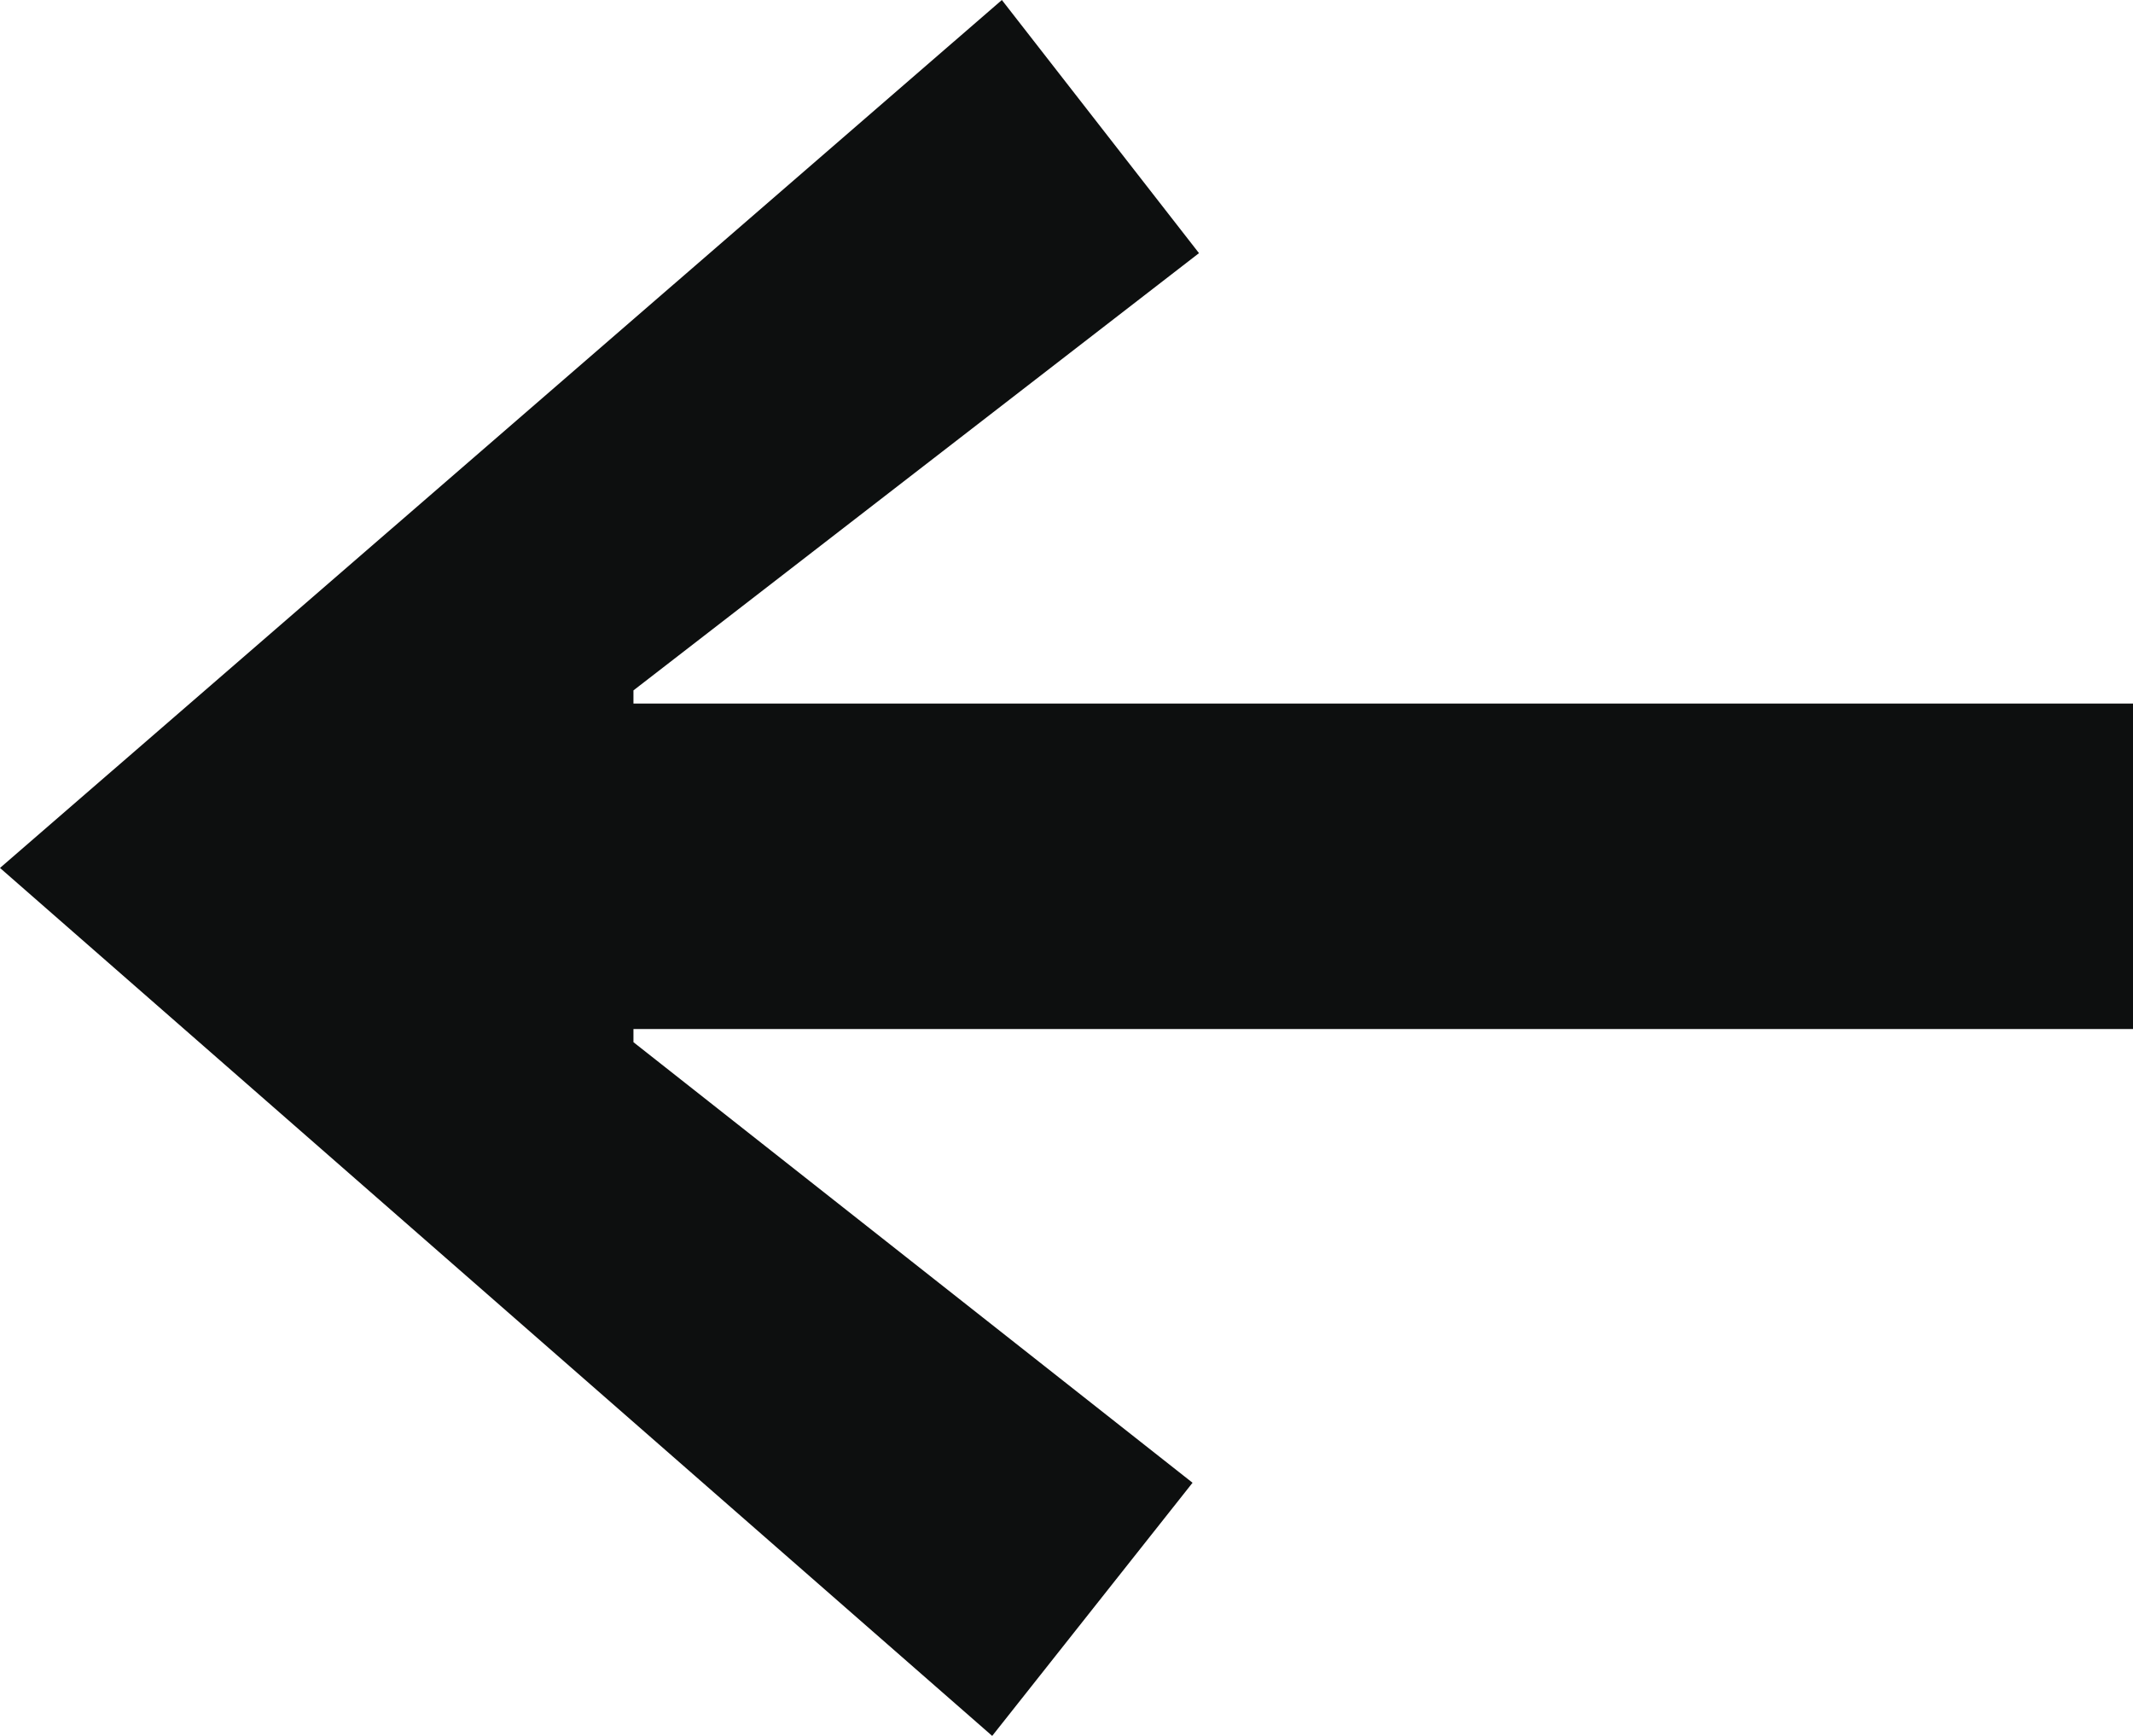
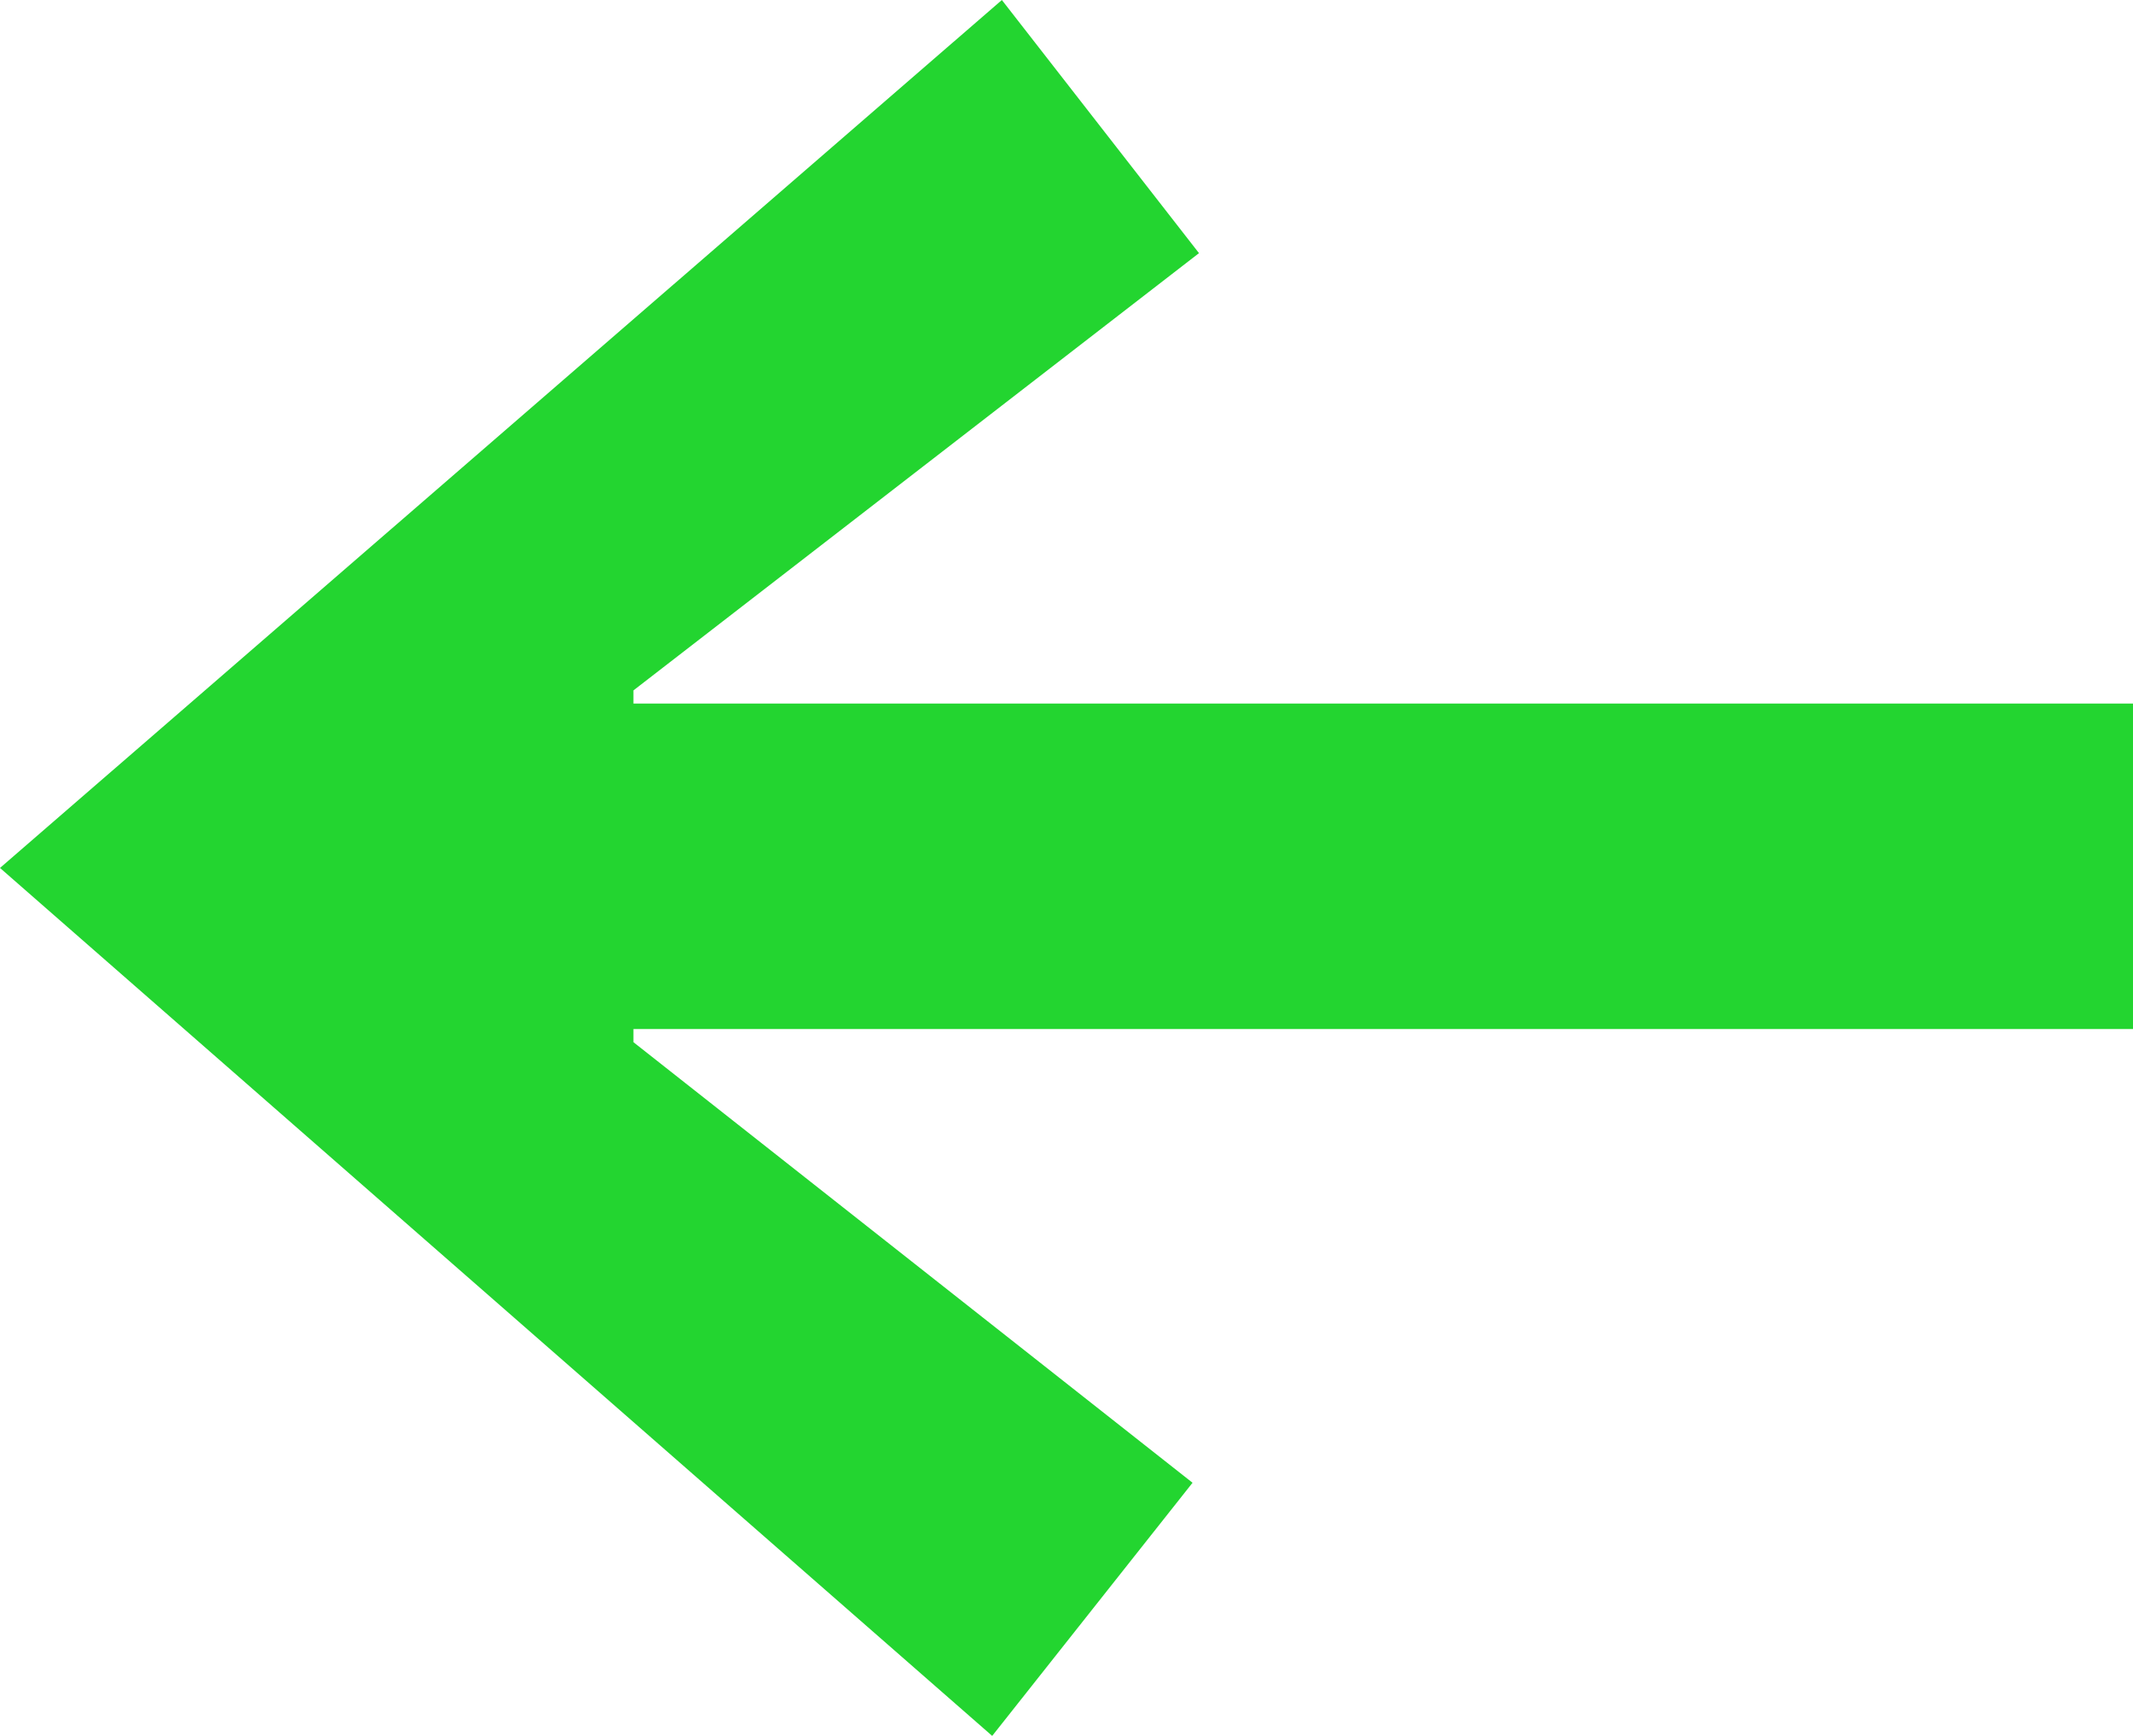
<svg xmlns="http://www.w3.org/2000/svg" width="43" height="35" viewBox="0 0 43 35" fill="none">
-   <path d="M20.197 -0L2.2848e-06 17.5L20.002 35L24.041 29.896L12.77 21.013L12.77 20.748L43 20.748L43 14.185L12.77 14.185L12.77 13.92L24.171 5.104L20.197 -0Z" fill="#0D0F0F" />
+   <path d="M20.197 -0L2.2848e-06 17.5L20.002 35L24.041 29.896L12.77 21.013L12.77 20.748L43 20.748L43 14.185L12.77 14.185L12.77 13.92L24.171 5.104L20.197 -0Z" fill="#23D530" />
</svg>
